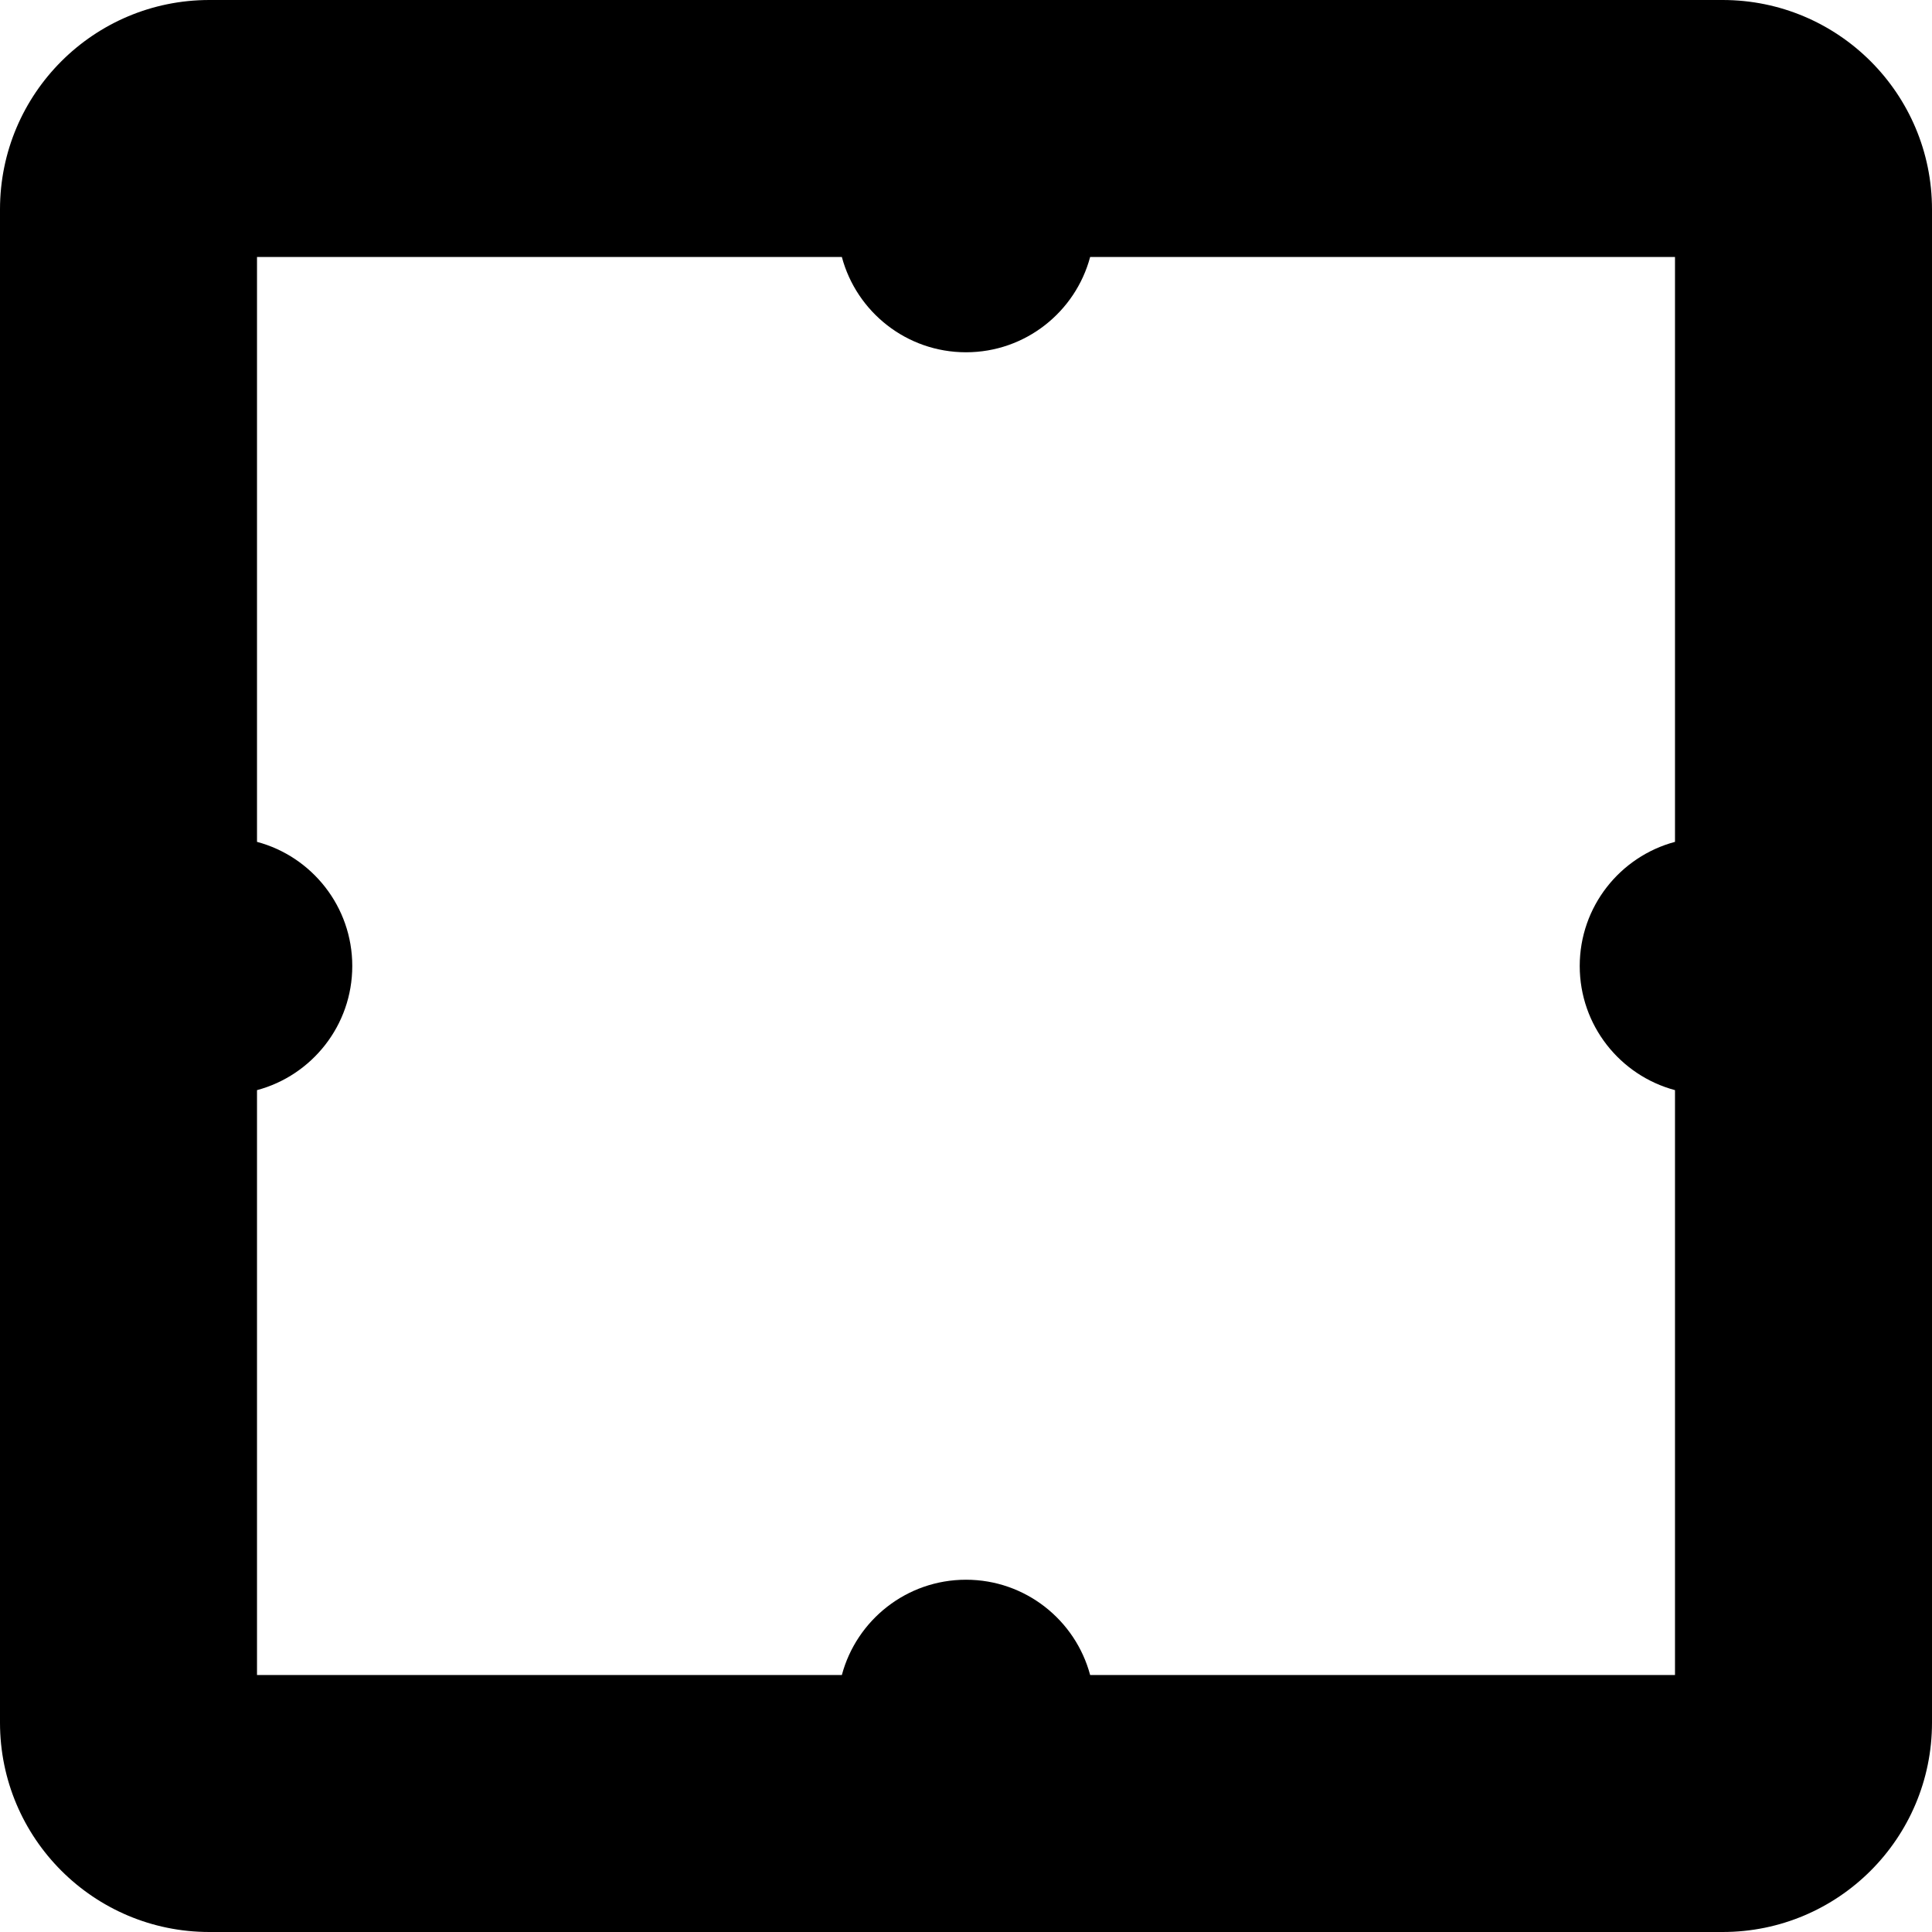
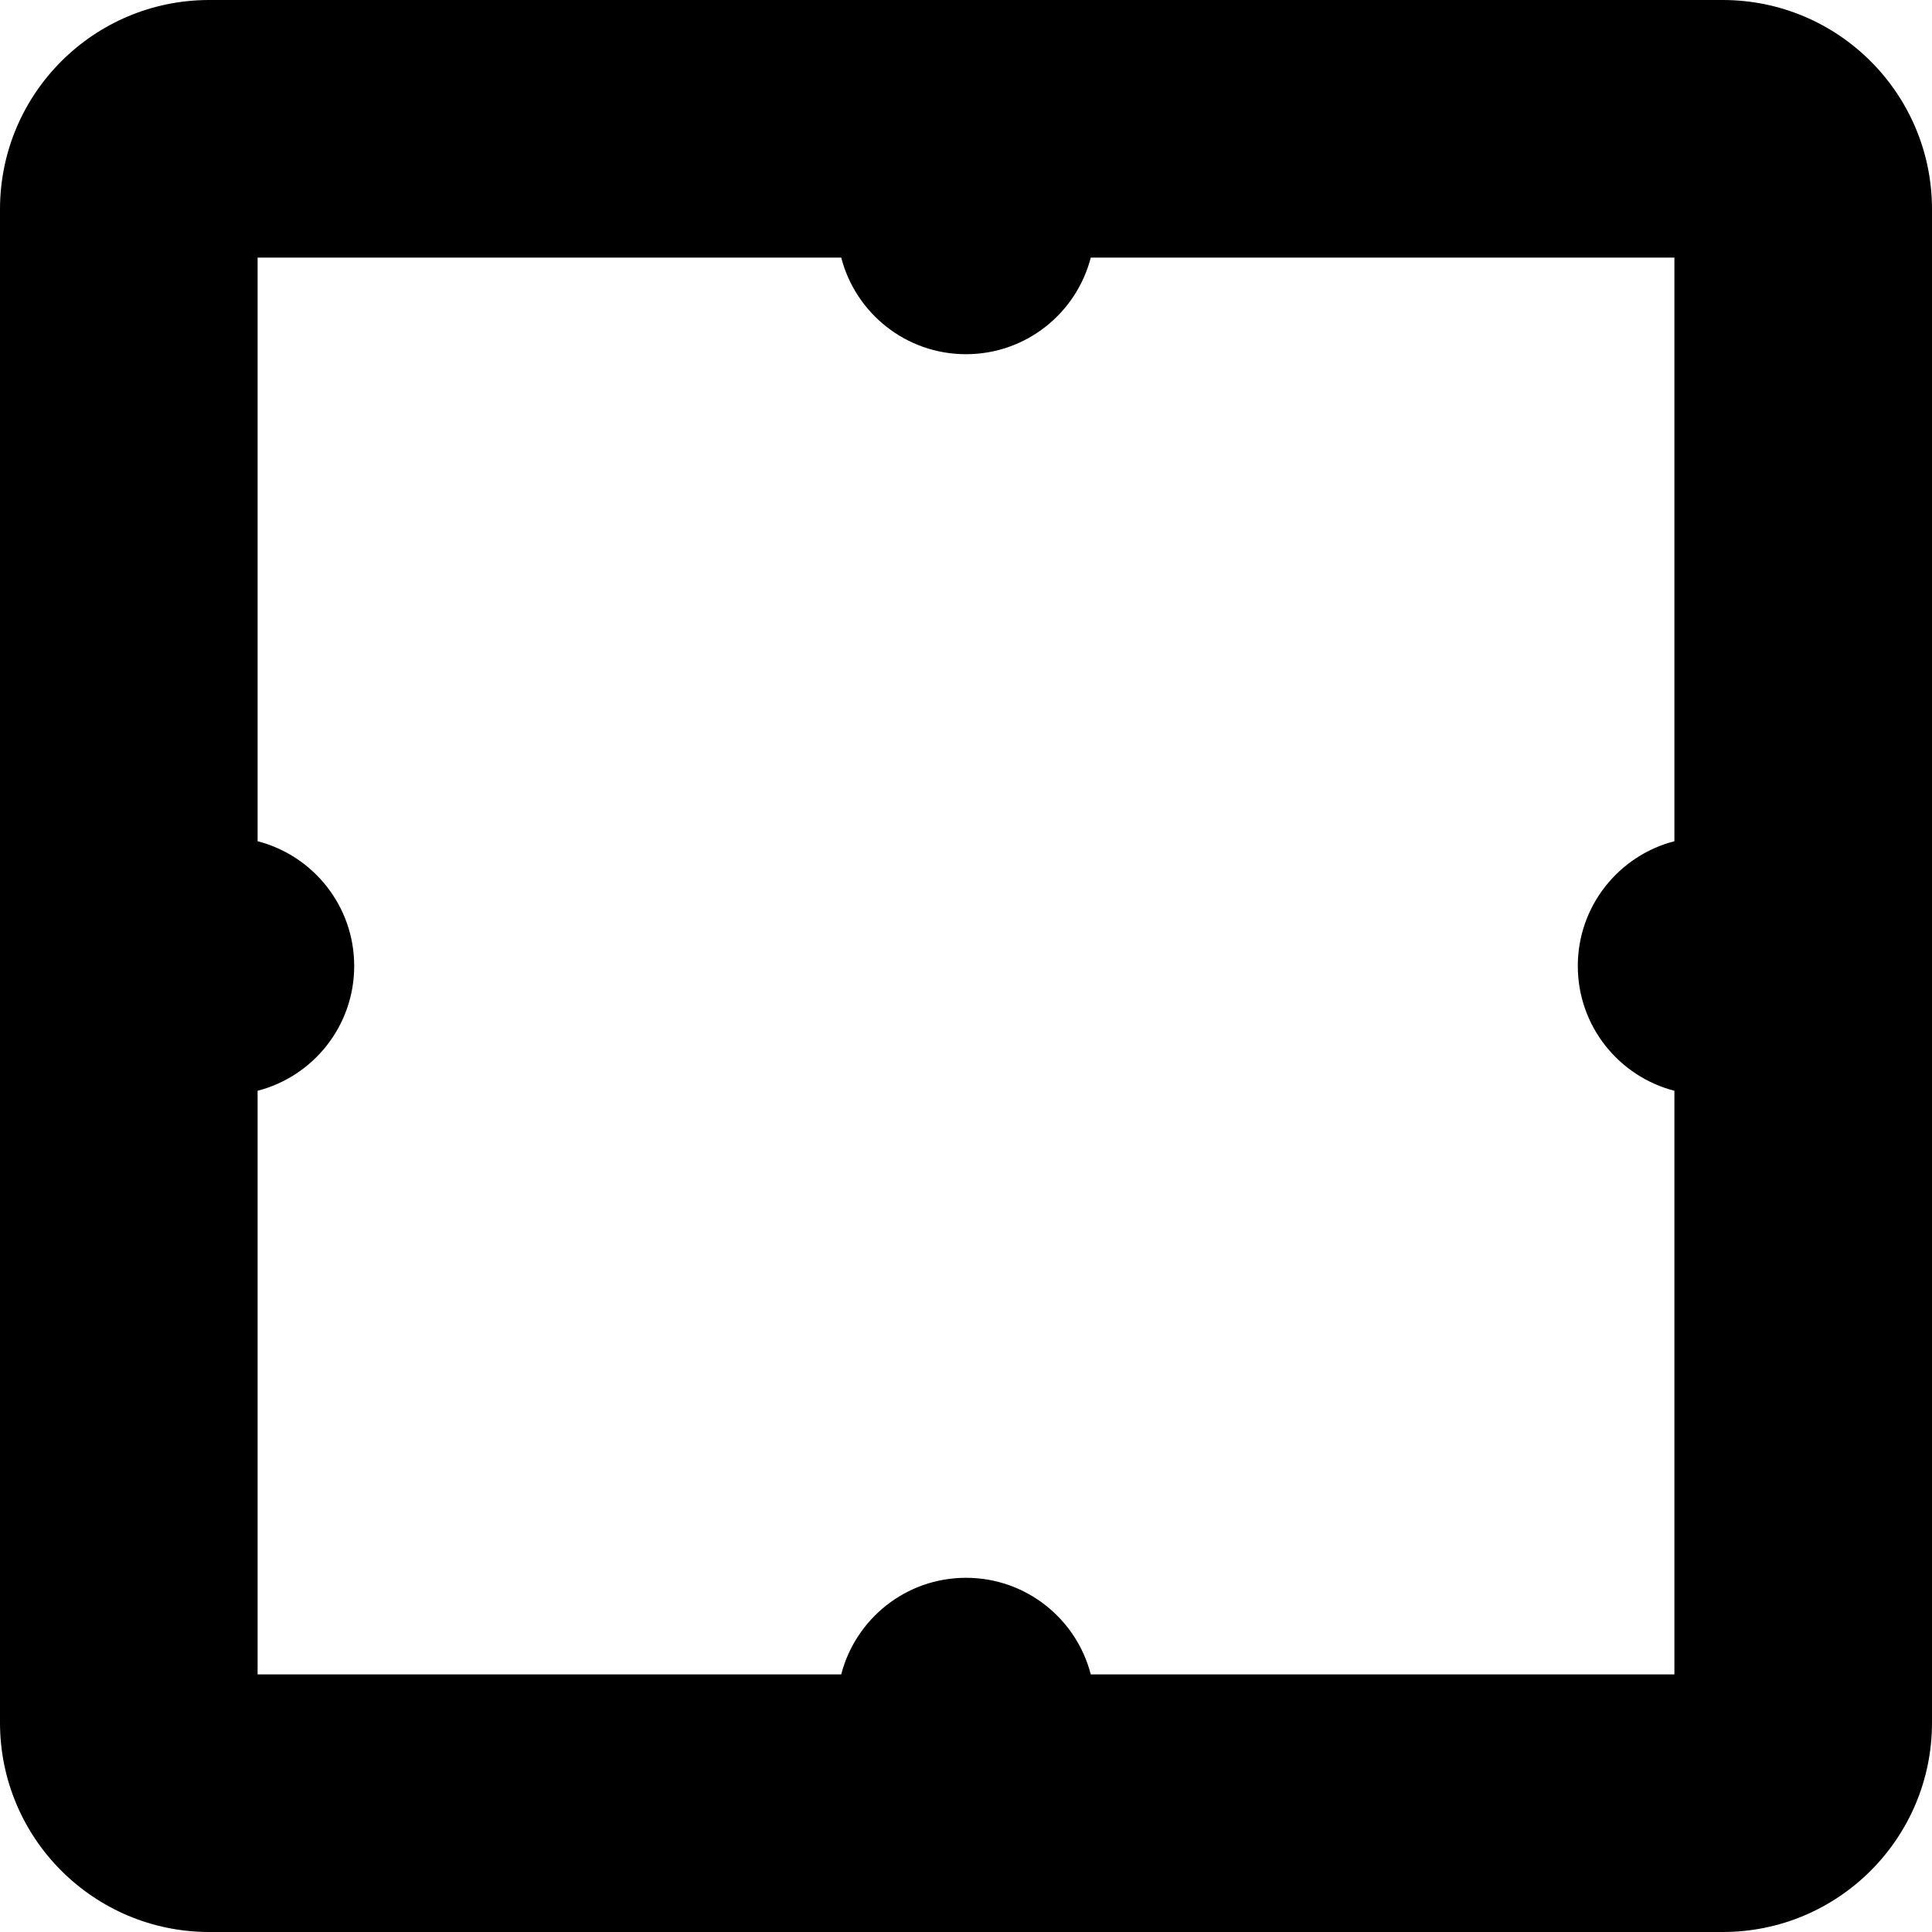
- <svg xmlns="http://www.w3.org/2000/svg" width="238.9" height="238.9" viewBox="0 0 238.9 238.9">
-   <path fill="#000000" fill-rule="evenodd" d="M119.45 43.56C112.1 43.56 105.91 38.56 104.1 31.78L31.78 31.78L31.78 104.1C38.56 105.91 43.56 112.1 43.56 119.45C43.56 126.8 38.56 132.99 31.78 134.8L31.78 207.12L104.1 207.12C105.91 200.34 112.1 195.34 119.45 195.34C126.8 195.34 132.99 200.34 134.8 207.12L207.12 207.12L207.12 134.8C200.34 132.99 195.34 126.8 195.34 119.45C195.34 112.1 200.34 105.91 207.12 104.1L207.12 31.78L134.8 31.78C132.99 38.56 126.8 43.56 119.45 43.56ZM238.9 213.01C238.9 227.31 227.31 238.9 213.01 238.9L25.89 238.9C11.59 238.9 0 227.31 0 213.01L0 25.89C0 11.59 11.59 0 25.89 0L213.01 0C227.31 0 238.9 11.59 238.9 25.89Z" />
+ <svg xmlns="http://www.w3.org/2000/svg" width="240" height="240" viewBox="0 0 240 240">
+   <path fill="#000000" fill-rule="evenodd" d="M120 44C112.54 44 106.28 38.9 104.5 32L32 32L32 104.5C38.9 106.28 44 112.54 44 120C44 127.46 38.9 133.72 32 135.5L32 208L104.5 208C106.28 201.1 112.54 196 120 196C127.46 196 133.72 201.1 135.5 208L208 208L208 135.5C201.1 133.72 196 127.46 196 120C196 112.54 201.1 106.28 208 104.5L208 32L135.5 32C133.72 38.9 127.46 44 120 44ZM240 214C240 228.36 228.36 240 214 240L26 240C11.64 240 0 228.36 0 214L0 26C0 11.64 11.64 0 26 0L214 0C228.36 0 240 11.64 240 26Z" />
</svg>
